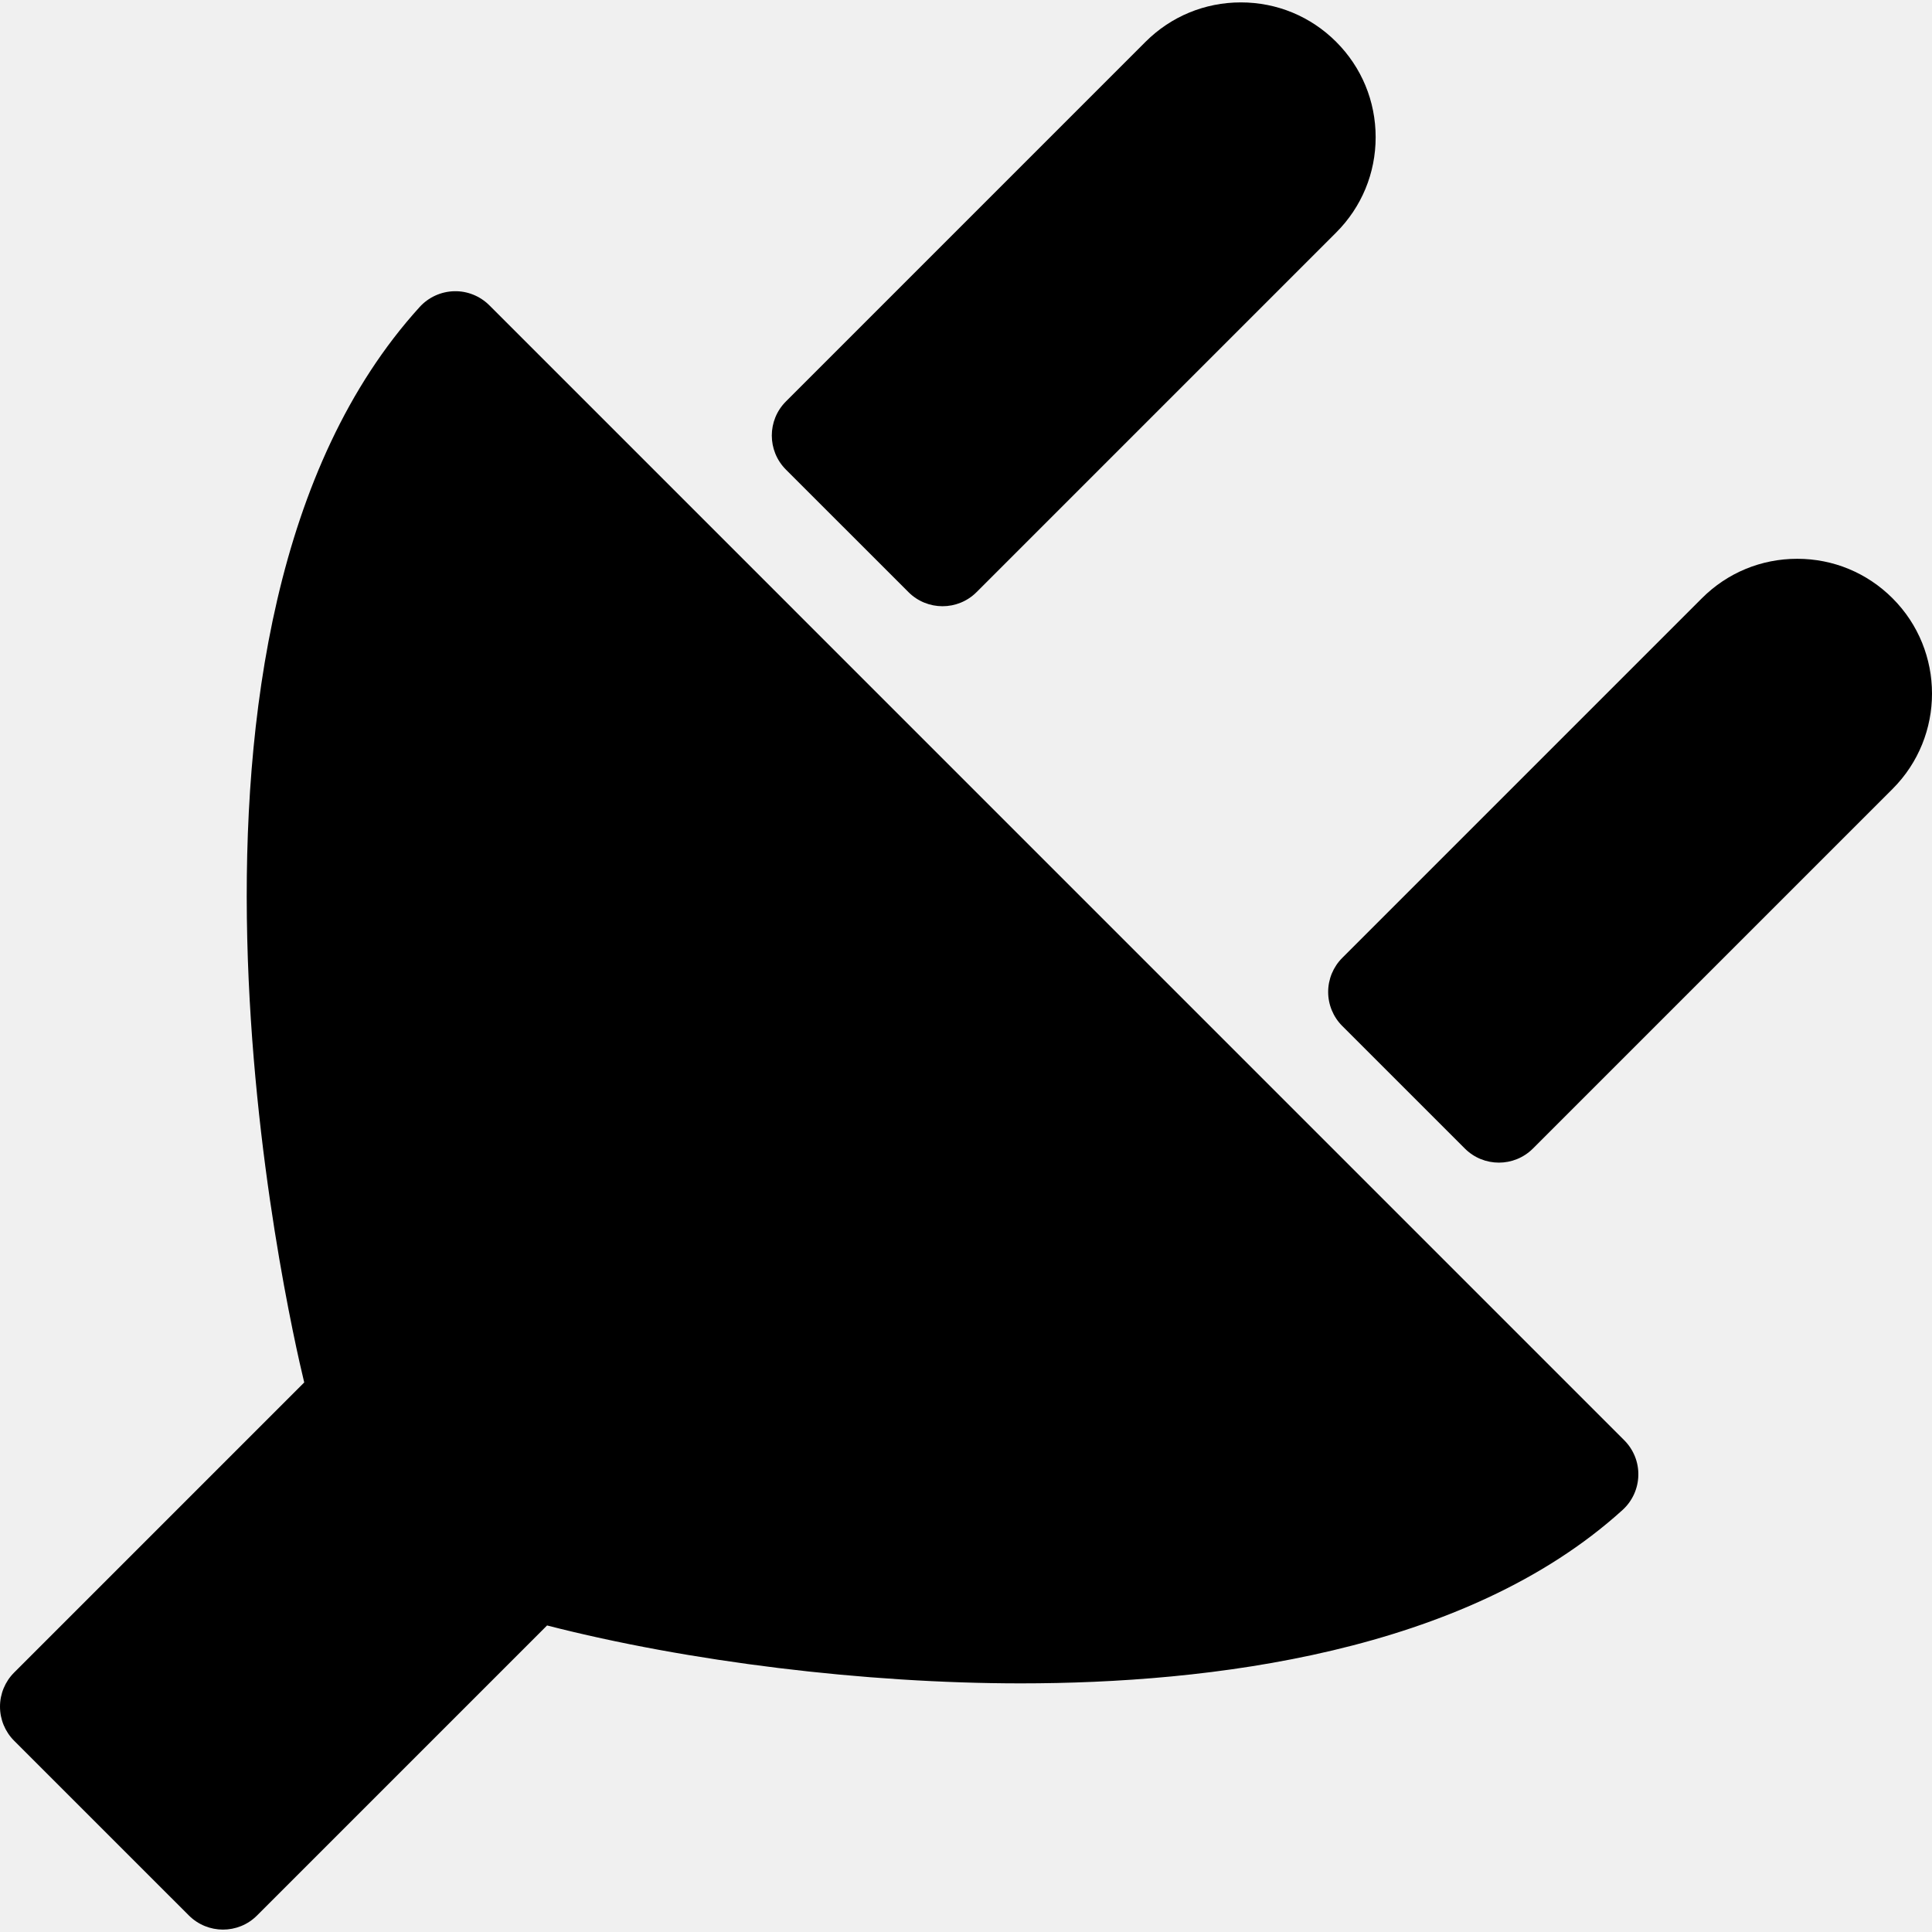
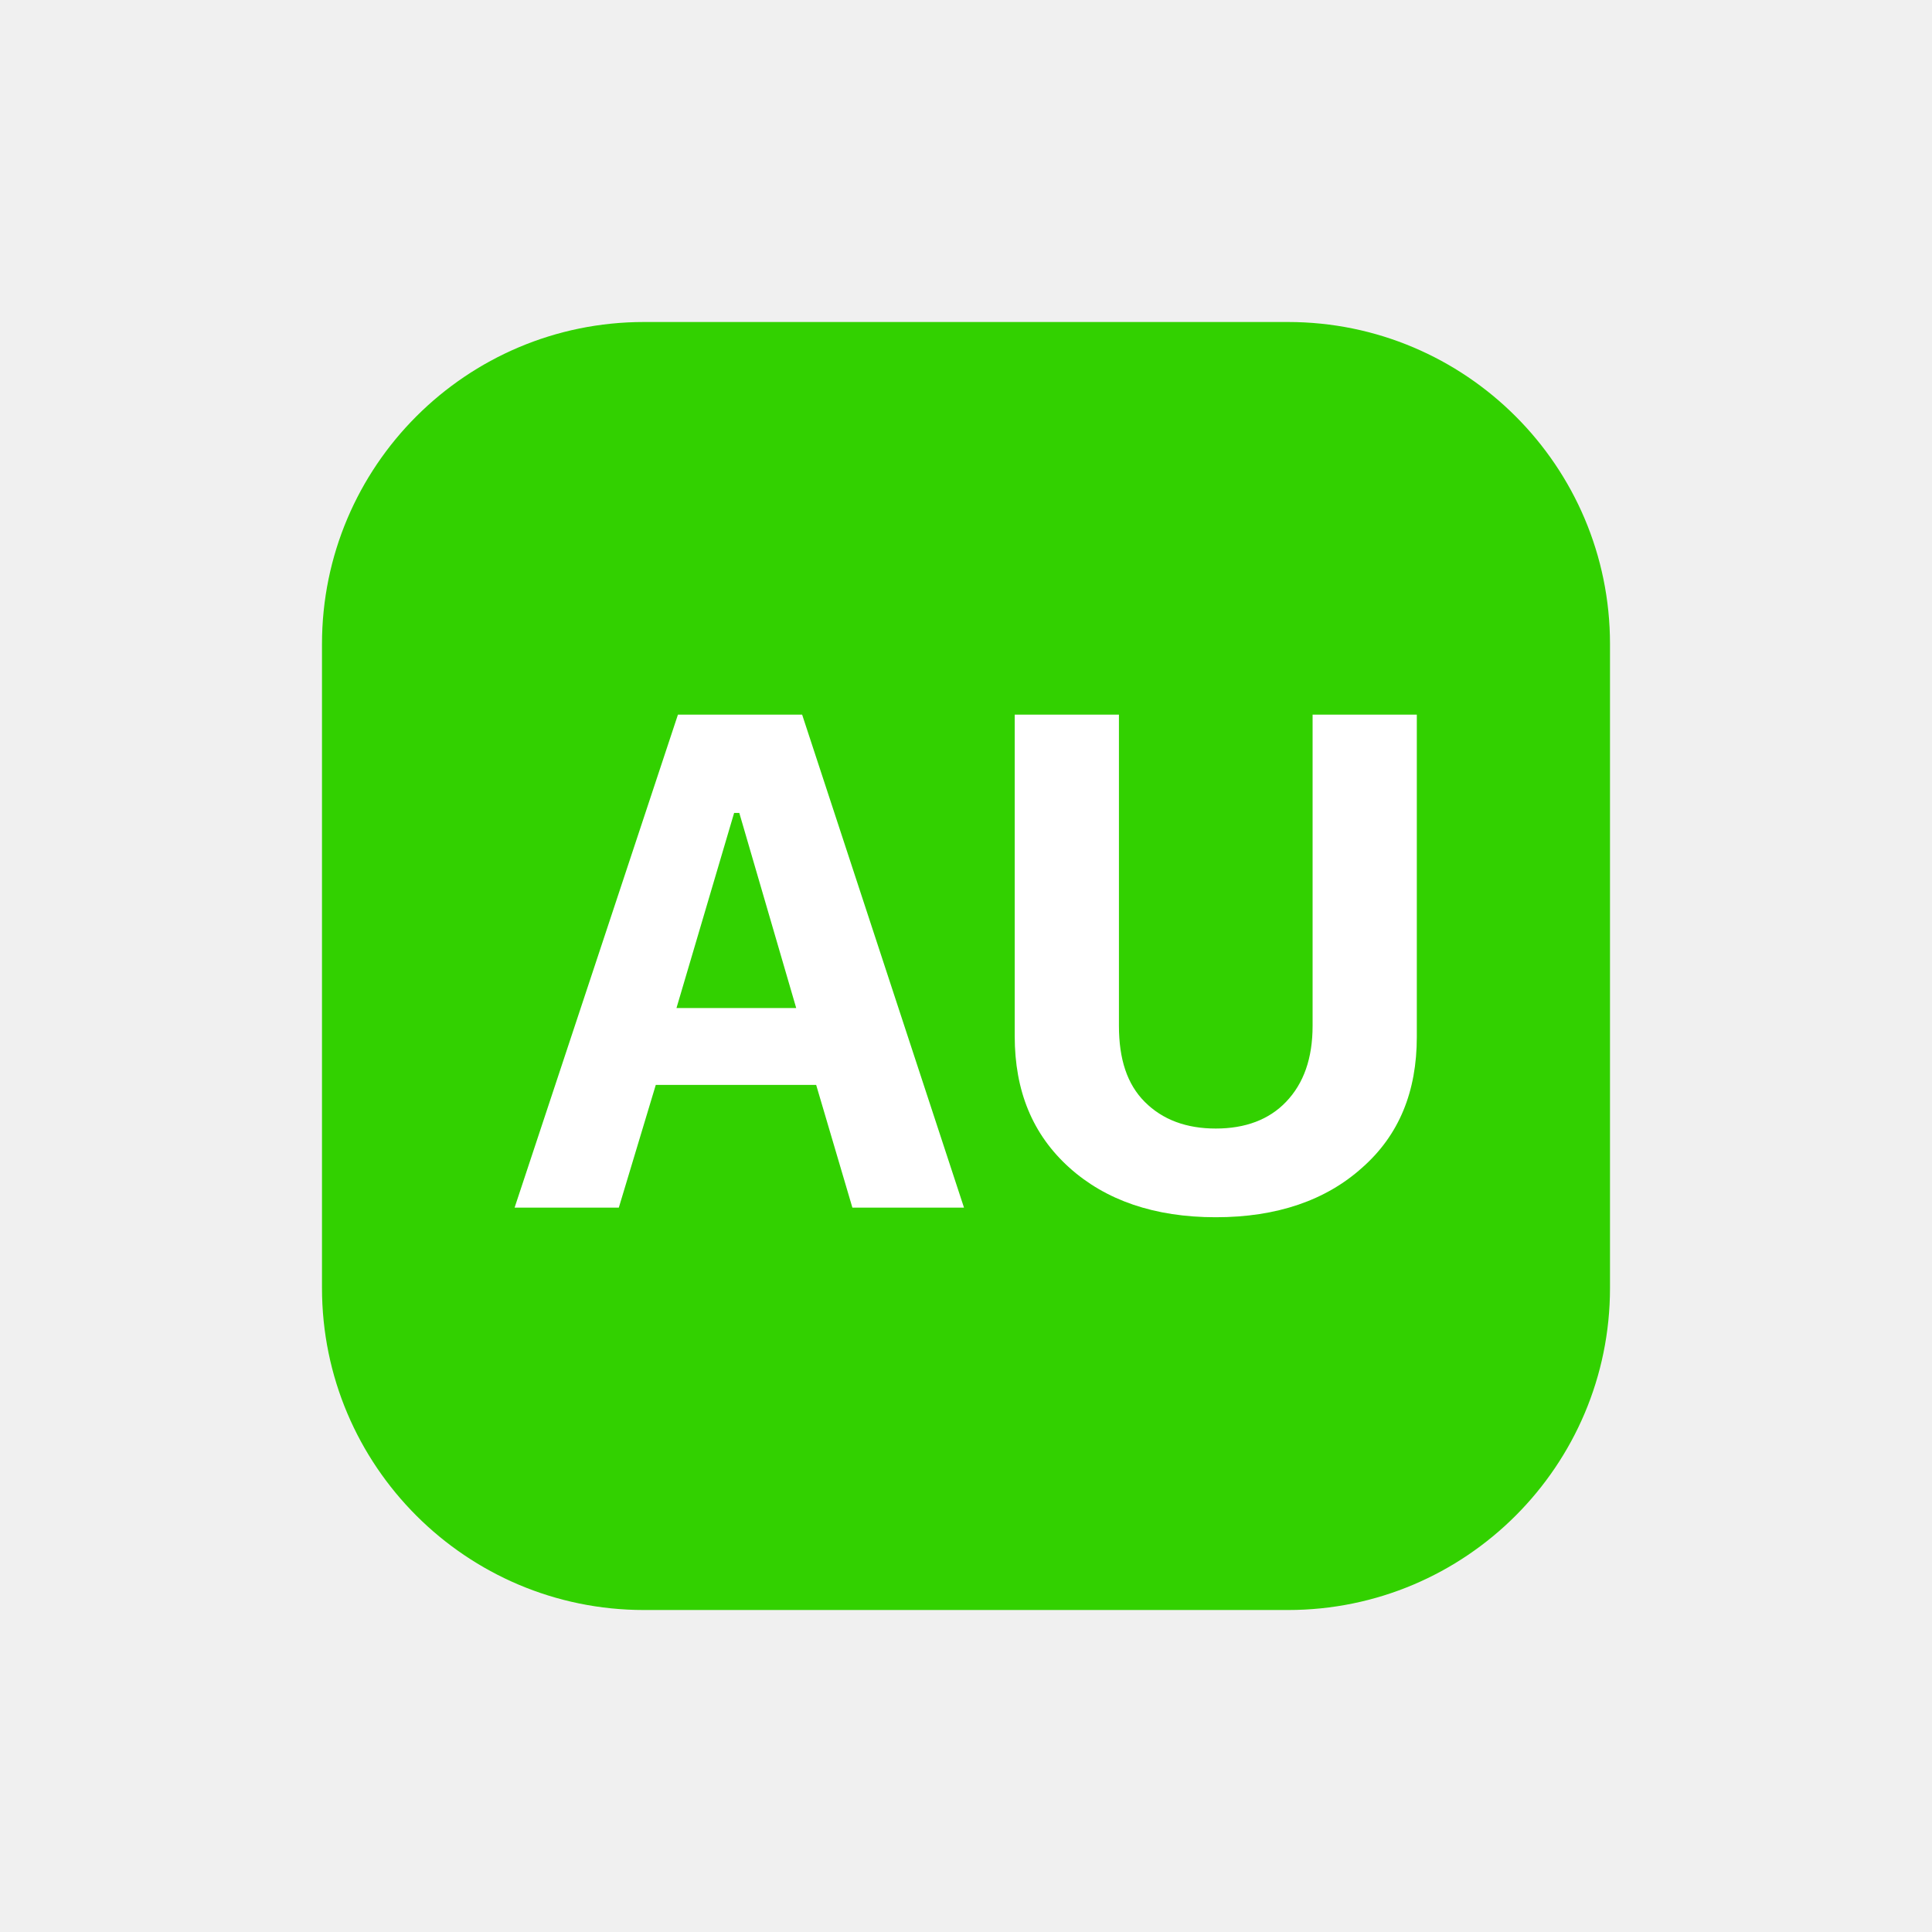
- <svg xmlns="http://www.w3.org/2000/svg" version="1.1" id="Capa_1" x="0px" y="0px" width="99.012px" height="99.012px" viewBox="0 0 99.012 99.012" style="enable-background:new 0 0 99.012 99.012;" xml:space="preserve">
-   <g>
-     <g>
-       <path d="M25.08,15.648c-0.478-0.478-1.135-0.742-1.805-0.723c-0.675,0.017-1.314,0.309-1.768,0.808    c-14.829,16.325-6.762,51.623-5.916,55.115L0.723,85.717C0.26,86.18,0,86.808,0,87.463c0,0.654,0.26,1.283,0.723,1.746    l8.958,8.957c0.482,0.48,1.114,0.723,1.746,0.723c0.631,0,1.264-0.24,1.745-0.723l14.865-14.864    c7.237,1.859,16.289,2.968,24.28,2.968c9.599,0,22.739-1.543,30.836-8.886c0.5-0.454,0.793-1.093,0.809-1.769    c0.018-0.676-0.245-1.328-0.723-1.805L25.08,15.648z" />
-       <path d="M46.557,30.345c0.482,0.482,1.114,0.723,1.746,0.723c0.632,0,1.264-0.241,1.746-0.724l18.428-18.428    c1.305-1.305,2.023-3.04,2.023-4.885c0-1.846-0.719-3.582-2.023-4.886c-1.305-1.305-3.039-2.022-4.885-2.022    c-1.845,0-3.581,0.718-4.887,2.022L40.277,20.574c-0.964,0.964-0.964,2.527,0,3.492L46.557,30.345z" />
-       <path d="M96.99,30.661c-1.305-1.305-3.039-2.024-4.885-2.024c-1.847,0-3.582,0.718-4.886,2.023L68.79,49.089    c-0.464,0.463-0.724,1.091-0.724,1.746s0.26,1.282,0.724,1.746l6.28,6.278c0.481,0.482,1.113,0.724,1.746,0.724    c0.631,0,1.264-0.241,1.746-0.724l18.43-18.429C99.686,37.735,99.686,33.353,96.99,30.661z" />
+ <svg xmlns="http://www.w3.org/2000/svg" width="100%" height="100%" viewBox="0 0 99 99" version="1.1" xml:space="preserve" style="fill-rule:evenodd;clip-rule:evenodd;stroke-linejoin:round;stroke-miterlimit:2;">
+   <g transform="matrix(1.08121,0,0,1.08121,-22.1104,-5.96621)">
+     <path d="M96.753,36.039C96.753,27.617 89.915,20.779 81.492,20.779L50.971,20.779C42.548,20.779 35.71,27.617 35.71,36.039L35.71,66.561C35.71,74.983 42.548,81.822 50.971,81.822L81.492,81.822C89.915,81.822 96.753,74.983 96.753,66.561L96.753,36.039Z" style="fill:rgb(50,209,0);" />
+   </g>
+   <g transform="matrix(3.15634,0,0,3.15634,-38.1409,-149.745)">
+     <g transform="matrix(12,0,0,12,20.3662,67.0481)">
+       <path d="M0.147,0L0.006,0L0.227,-0.667L0.395,-0.667L0.614,0L0.463,0L0.414,-0.166L0.197,-0.166L0.147,0ZM0.31,-0.534L0.303,-0.534L0.225,-0.27L0.387,-0.27L0.31,-0.534Z" style="fill:white;fill-rule:nonzero;" />
+     </g>
+     <g transform="matrix(12,0,0,12,27.8135,67.0481)">
+       <path d="M0.203,-0.667L0.203,-0.246C0.203,-0.201 0.214,-0.167 0.238,-0.143C0.262,-0.119 0.294,-0.107 0.334,-0.107C0.374,-0.107 0.406,-0.119 0.429,-0.143C0.453,-0.168 0.465,-0.202 0.465,-0.246L0.465,-0.667L0.606,-0.667L0.606,-0.231C0.606,-0.157 0.582,-0.098 0.532,-0.054C0.483,-0.01 0.417,0.013 0.334,0.013C0.251,0.013 0.185,-0.01 0.136,-0.054C0.086,-0.099 0.062,-0.158 0.062,-0.232L0.062,-0.667L0.203,-0.667Z" style="fill:white;fill-rule:nonzero;" />
    </g>
  </g>
-   <g>
- </g>
-   <g>
- </g>
-   <g>
- </g>
-   <g>
- </g>
-   <g>
- </g>
-   <g>
- </g>
-   <g>
- </g>
-   <g>
- </g>
-   <g>
- </g>
-   <g>
- </g>
-   <g>
- </g>
-   <g>
- </g>
-   <g>
- </g>
-   <g>
- </g>
-   <g>
- </g>
</svg>
